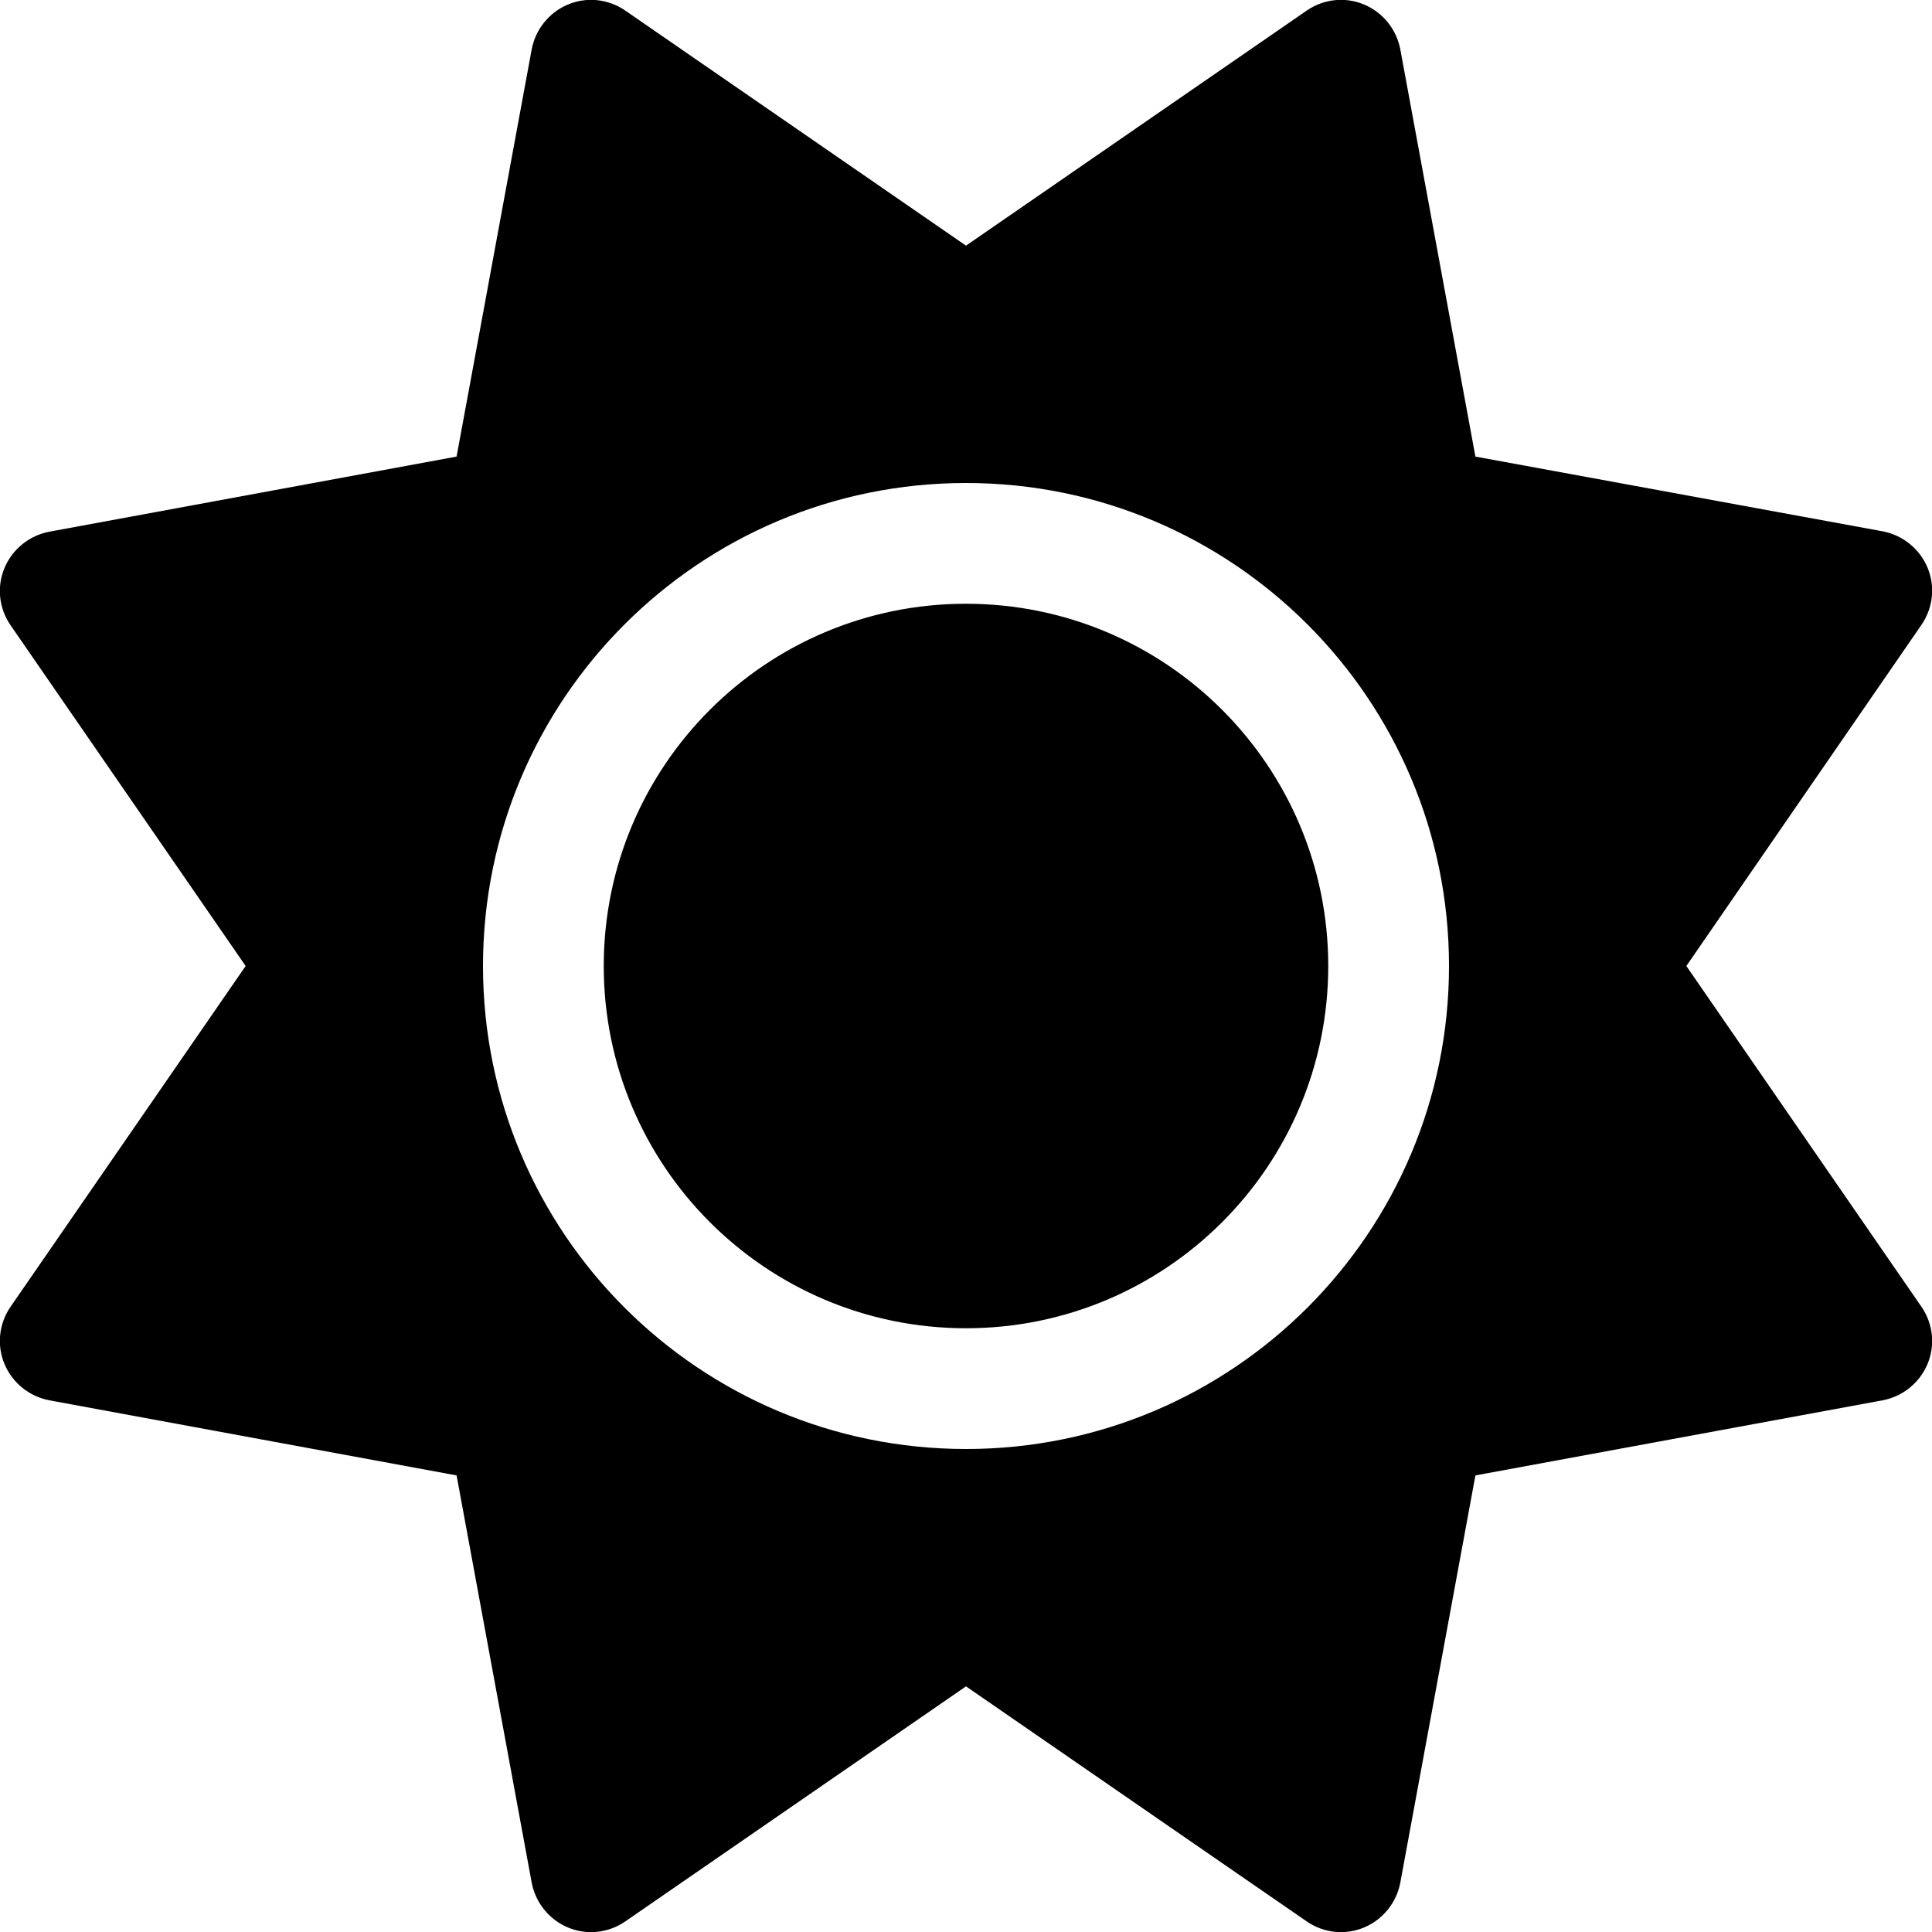
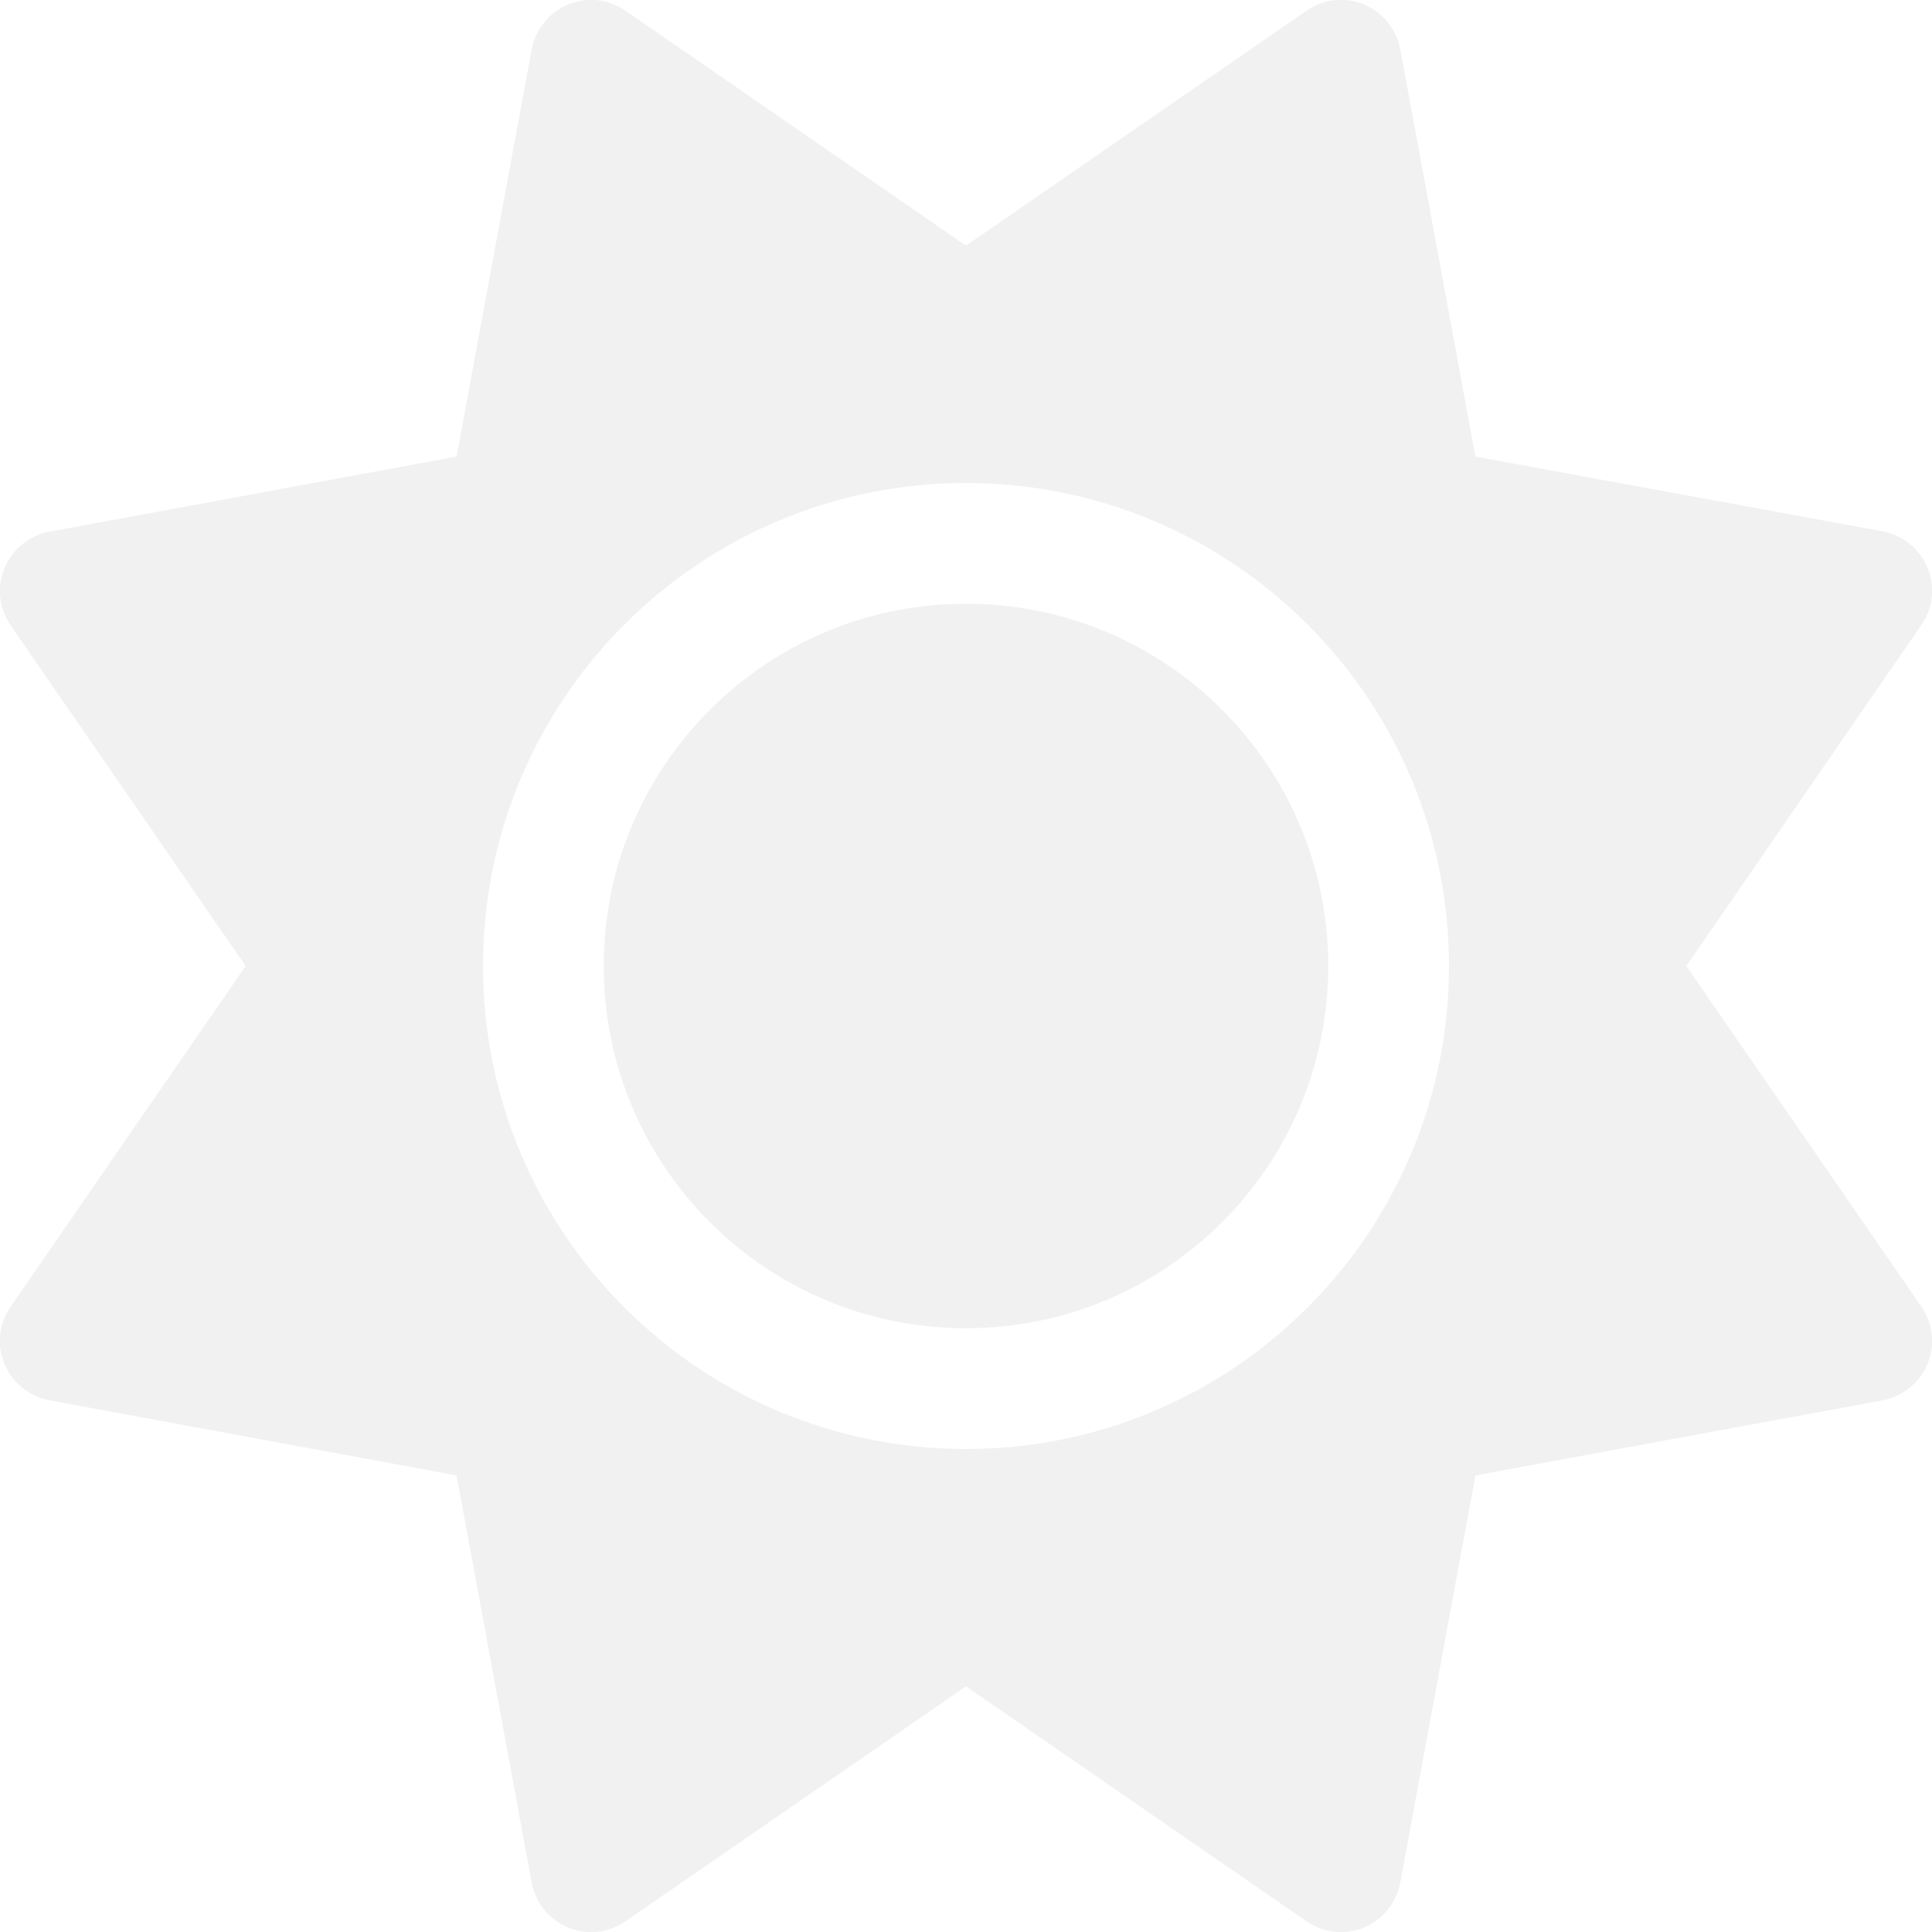
<svg xmlns="http://www.w3.org/2000/svg" viewBox="0 0 512 512">
-   <path d="M361.5 1.2c5 2.1 8.6 6.6 9.6 11.9L391 121l107.9 19.8c5.3 1 9.8 4.6 11.9 9.6s1.5 10.7-1.6 15.2L446.9 256l62.3 90.3c3.1 4.5 3.7 10.2 1.6 15.2s-6.6 8.6-11.9 9.6L391 391 371.1 498.9c-1 5.3-4.6 9.8-9.6 11.9s-10.7 1.5-15.2-1.6L256 446.9l-90.3 62.3c-4.5 3.1-10.2 3.7-15.2 1.6s-8.6-6.6-9.6-11.9L121 391 13.1 371.1c-5.3-1-9.8-4.6-11.9-9.6s-1.5-10.7 1.6-15.2L65.1 256 2.8 165.7c-3.1-4.5-3.7-10.2-1.6-15.2s6.6-8.6 11.9-9.6L121 121 140.9 13.1c1-5.3 4.6-9.8 9.6-11.9s10.7-1.5 15.2 1.6L256 65.1 346.3 2.8c4.5-3.1 10.2-3.7 15.2-1.6zM160 256a96 96 0 1 1 192 0 96 96 0 1 1 -192 0zm224 0a128 128 0 1 0 -256 0 128 128 0 1 0 256 0z" />
+   <path fill="#f1f1f1" d="M361.5 1.2c5 2.1 8.6 6.6 9.6 11.9L391 121l107.9 19.8c5.3 1 9.8 4.6 11.9 9.6s1.5 10.7-1.6 15.2L446.9 256l62.3 90.3c3.1 4.5 3.7 10.2 1.6 15.2s-6.6 8.6-11.9 9.6L391 391 371.1 498.9c-1 5.3-4.6 9.8-9.6 11.9s-10.7 1.5-15.2-1.6L256 446.9l-90.3 62.3c-4.5 3.1-10.2 3.7-15.2 1.6s-8.6-6.6-9.6-11.9L121 391 13.1 371.1c-5.3-1-9.8-4.6-11.9-9.6s-1.5-10.7 1.6-15.2L65.1 256 2.8 165.7c-3.1-4.5-3.7-10.2-1.6-15.2s6.6-8.6 11.9-9.6L121 121 140.9 13.1c1-5.3 4.6-9.8 9.6-11.9s10.7-1.5 15.2 1.6L256 65.1 346.3 2.8c4.5-3.1 10.2-3.7 15.2-1.6zM160 256a96 96 0 1 1 192 0 96 96 0 1 1 -192 0zm224 0a128 128 0 1 0 -256 0 128 128 0 1 0 256 0z" />
</svg>
